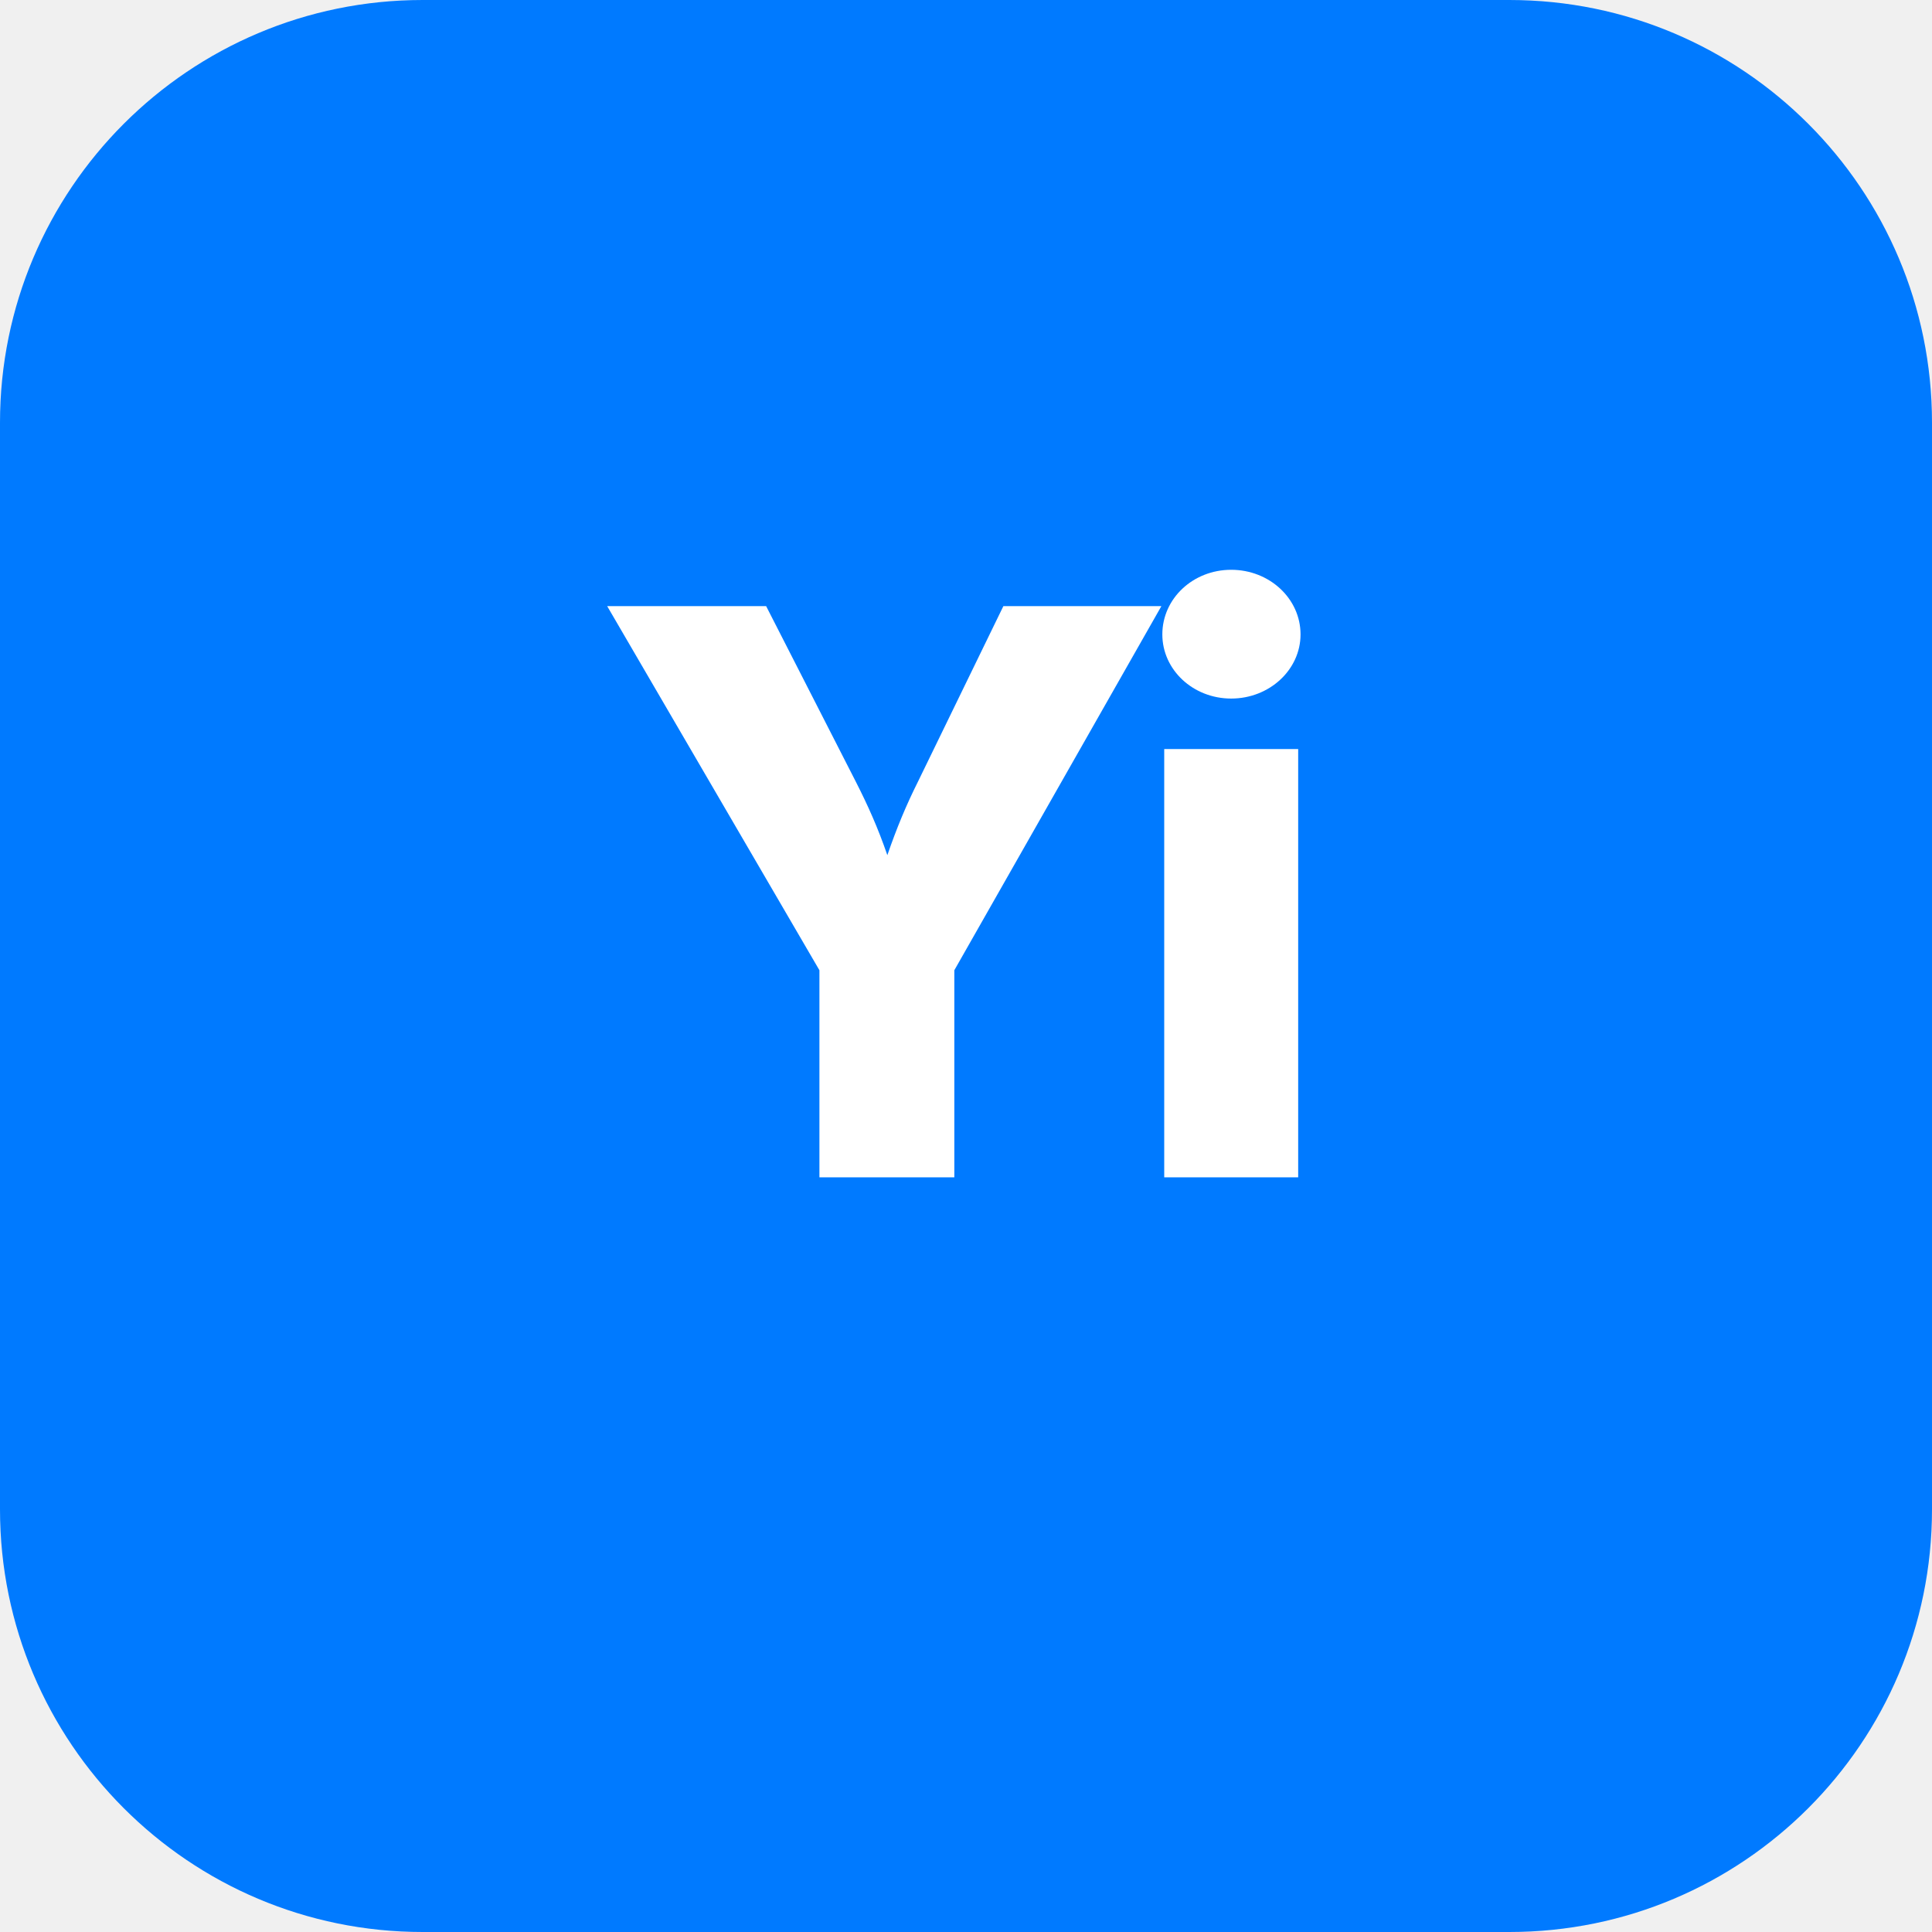
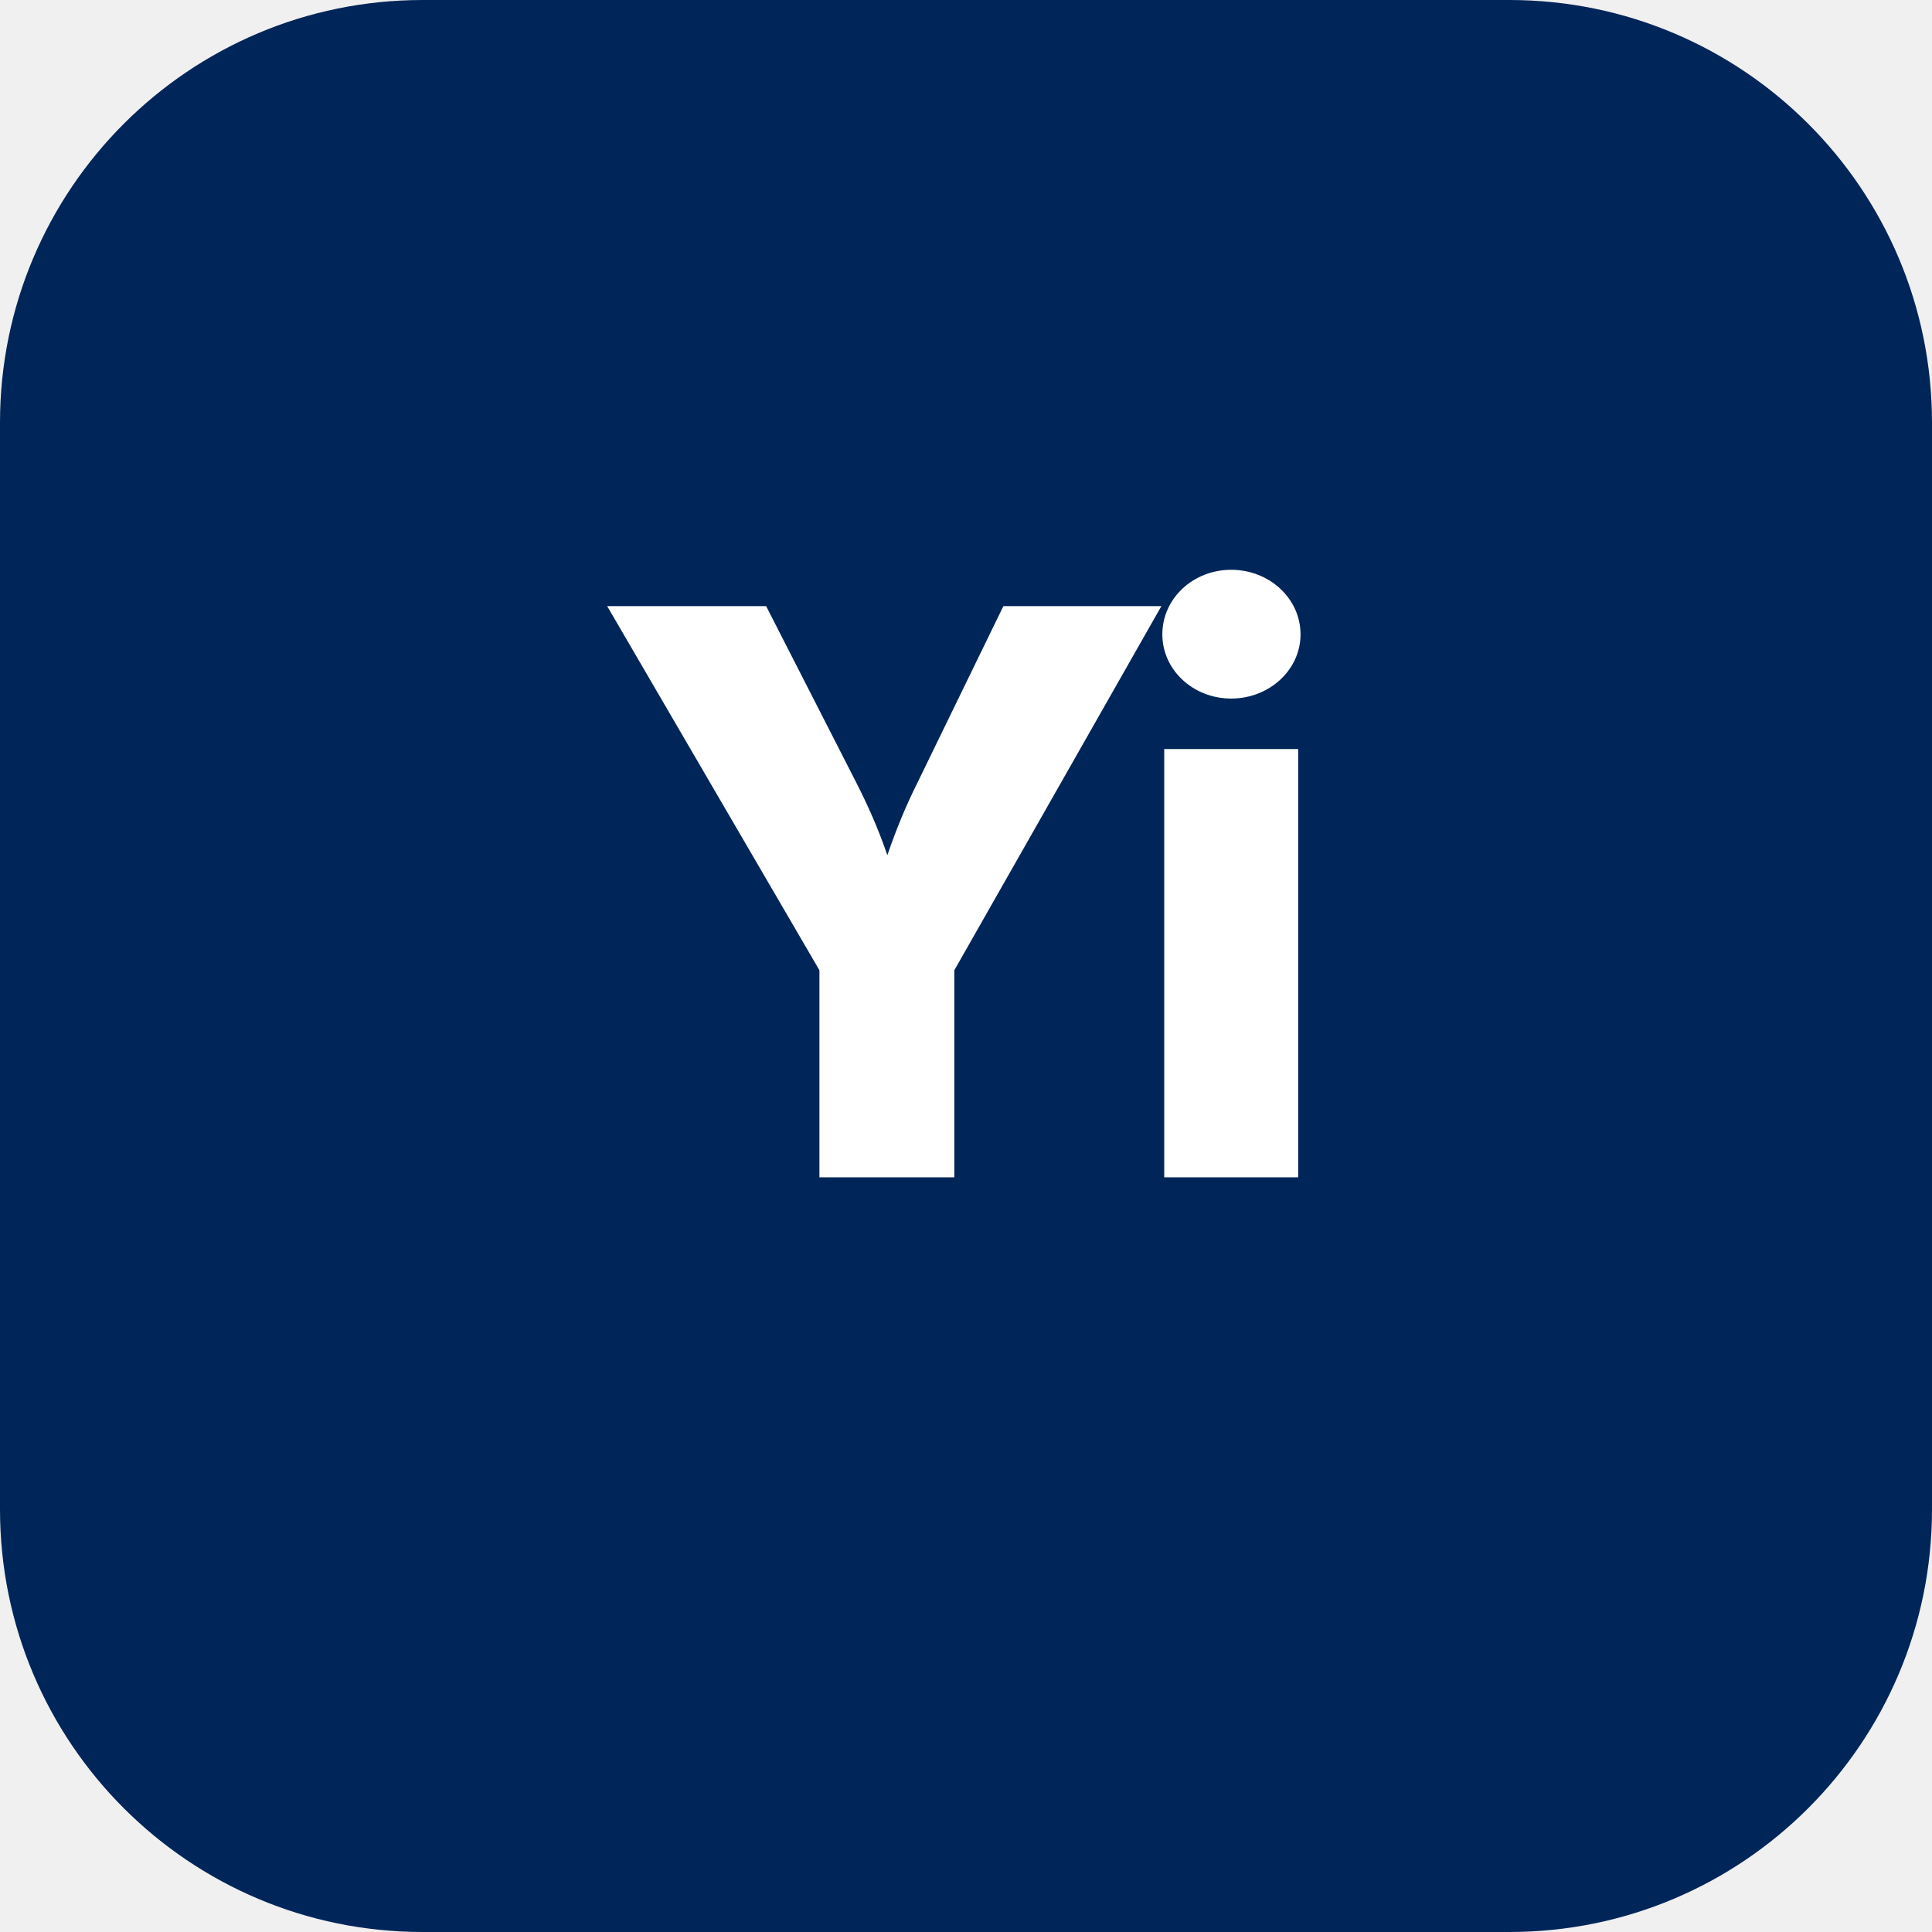
<svg xmlns="http://www.w3.org/2000/svg" viewBox="0 0 64 64" role="img" aria-label="Yi">
-   <rect width="64" height="64" rx="14" fill="#007AFF" />
+   <rect width="64" height="64" rx="14" fill="#002659" />
  <text x="32" y="39" fill="#FFFFFF" font-family="Inter, Arial, Helvetica, sans-serif" font-size="26" font-weight="800" text-anchor="middle" letter-spacing="-1.5">Yi</text>
</svg>
